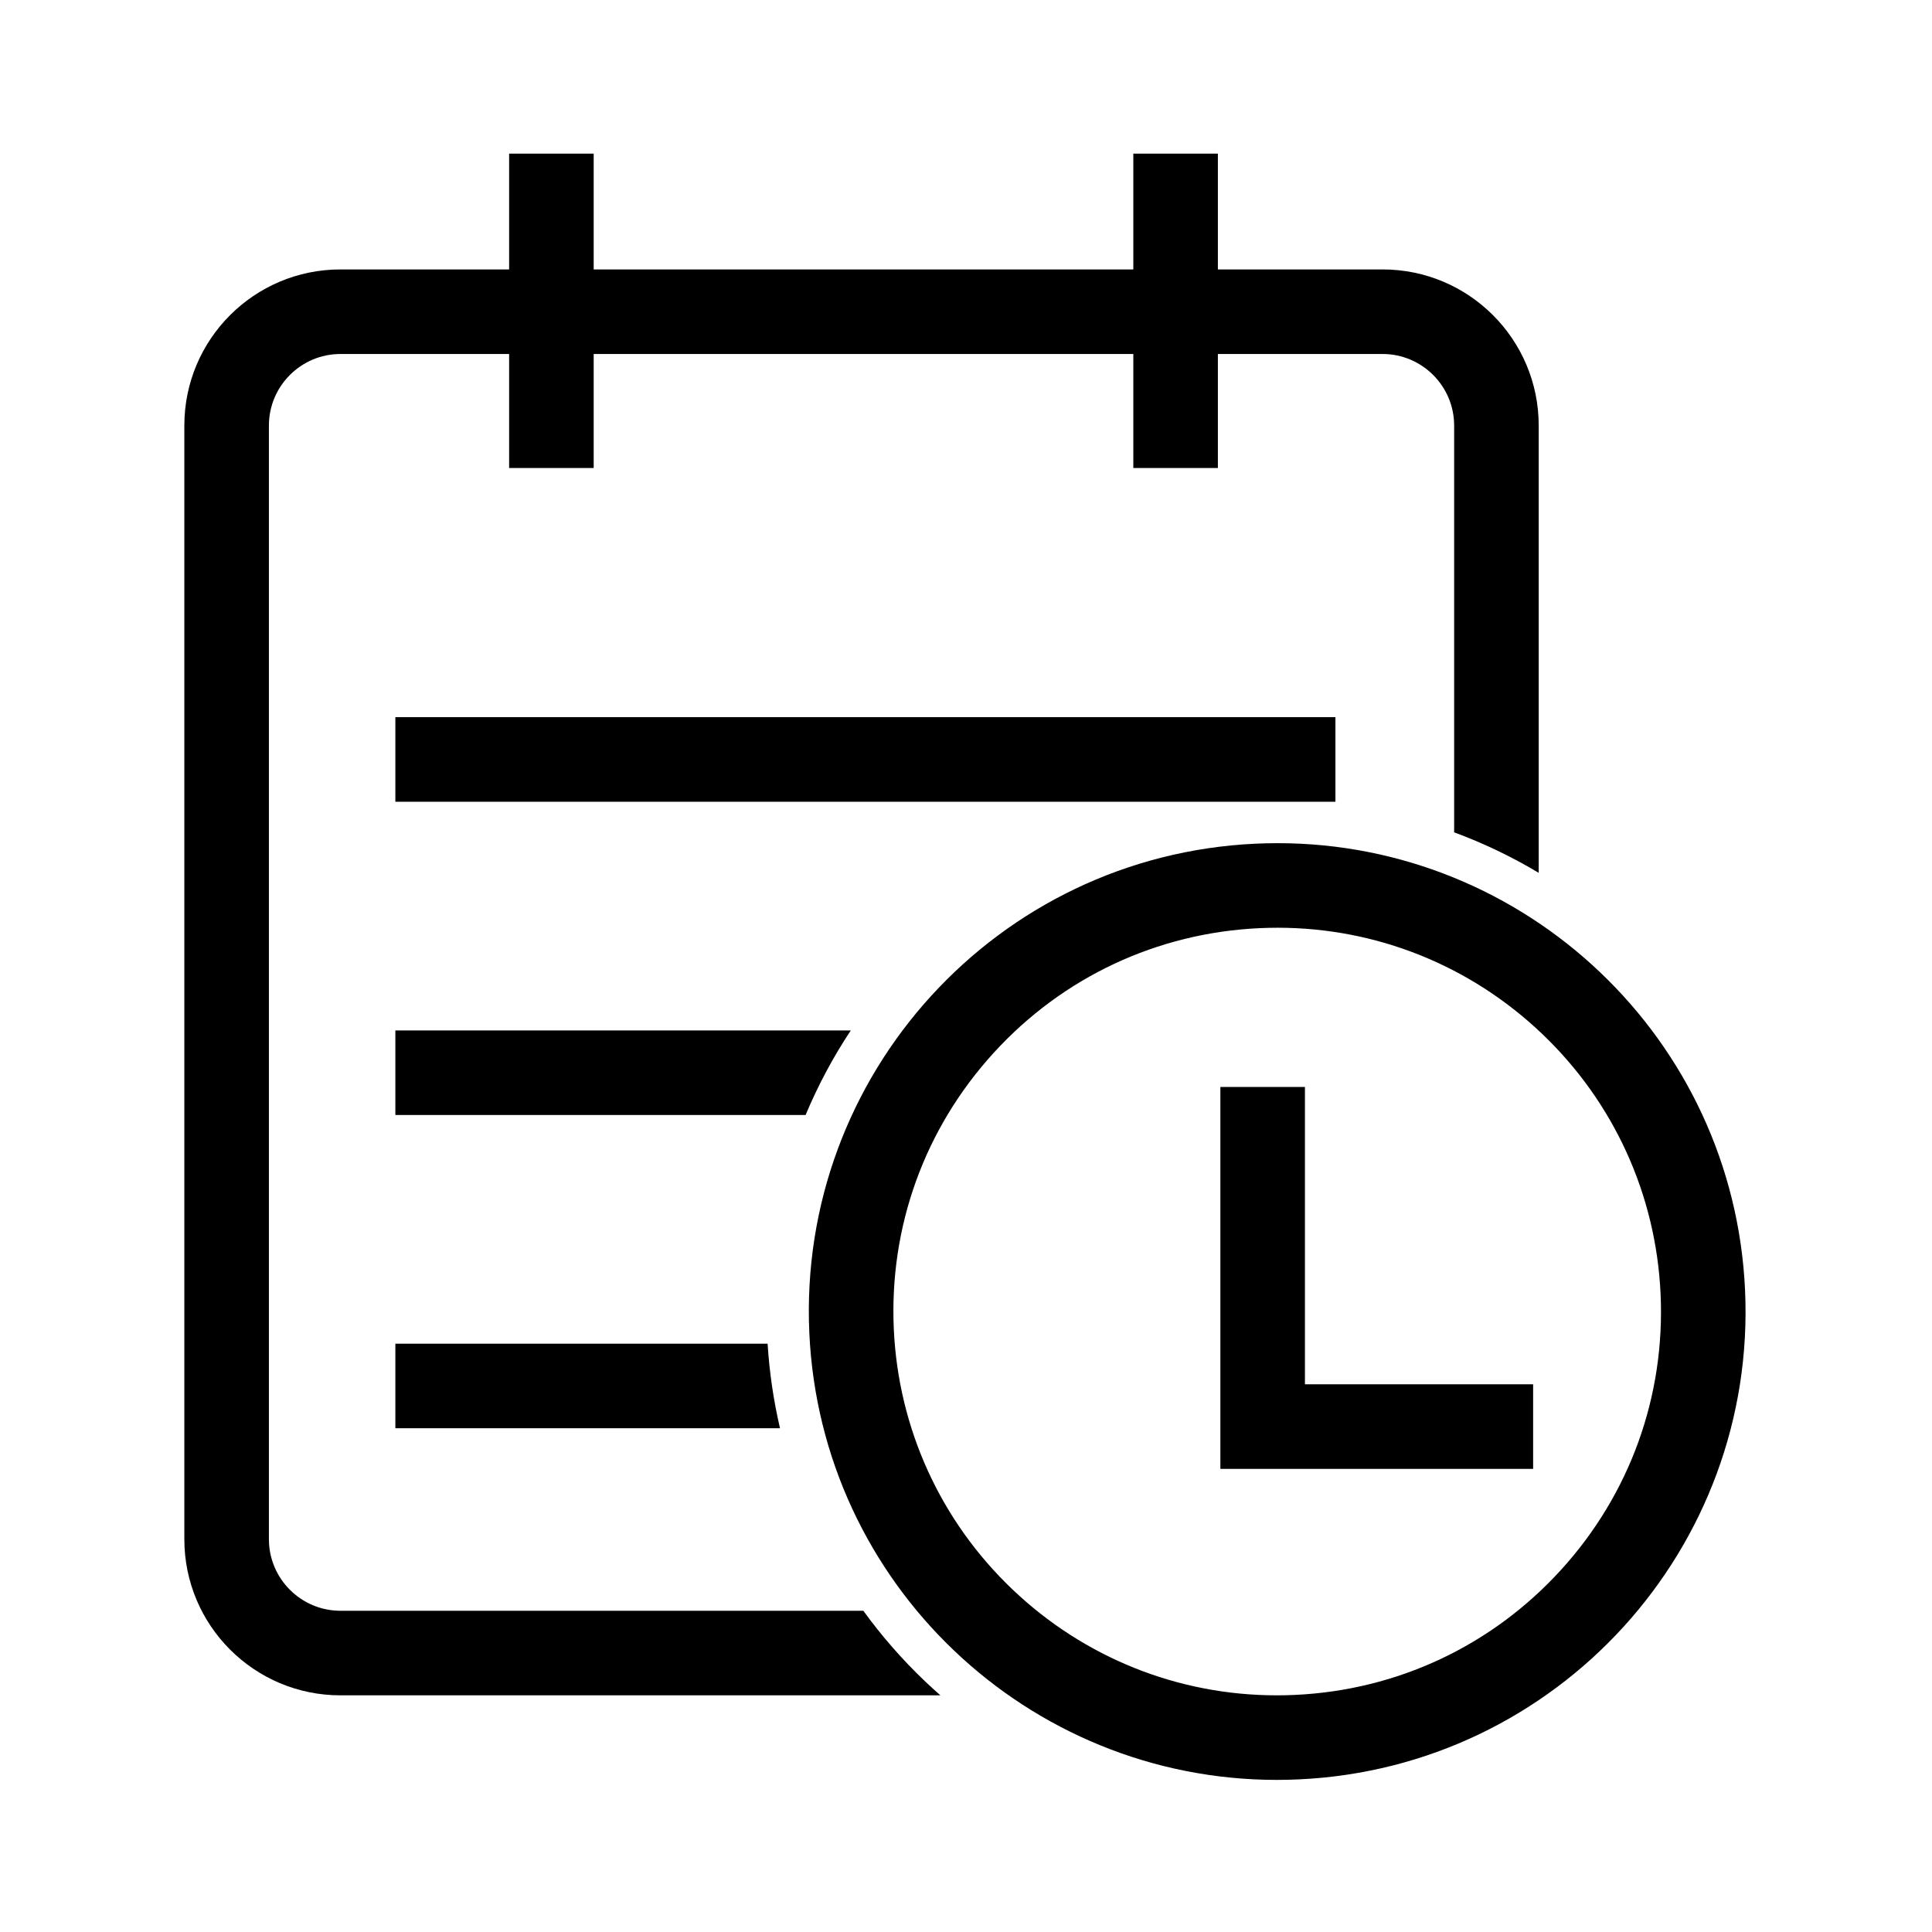
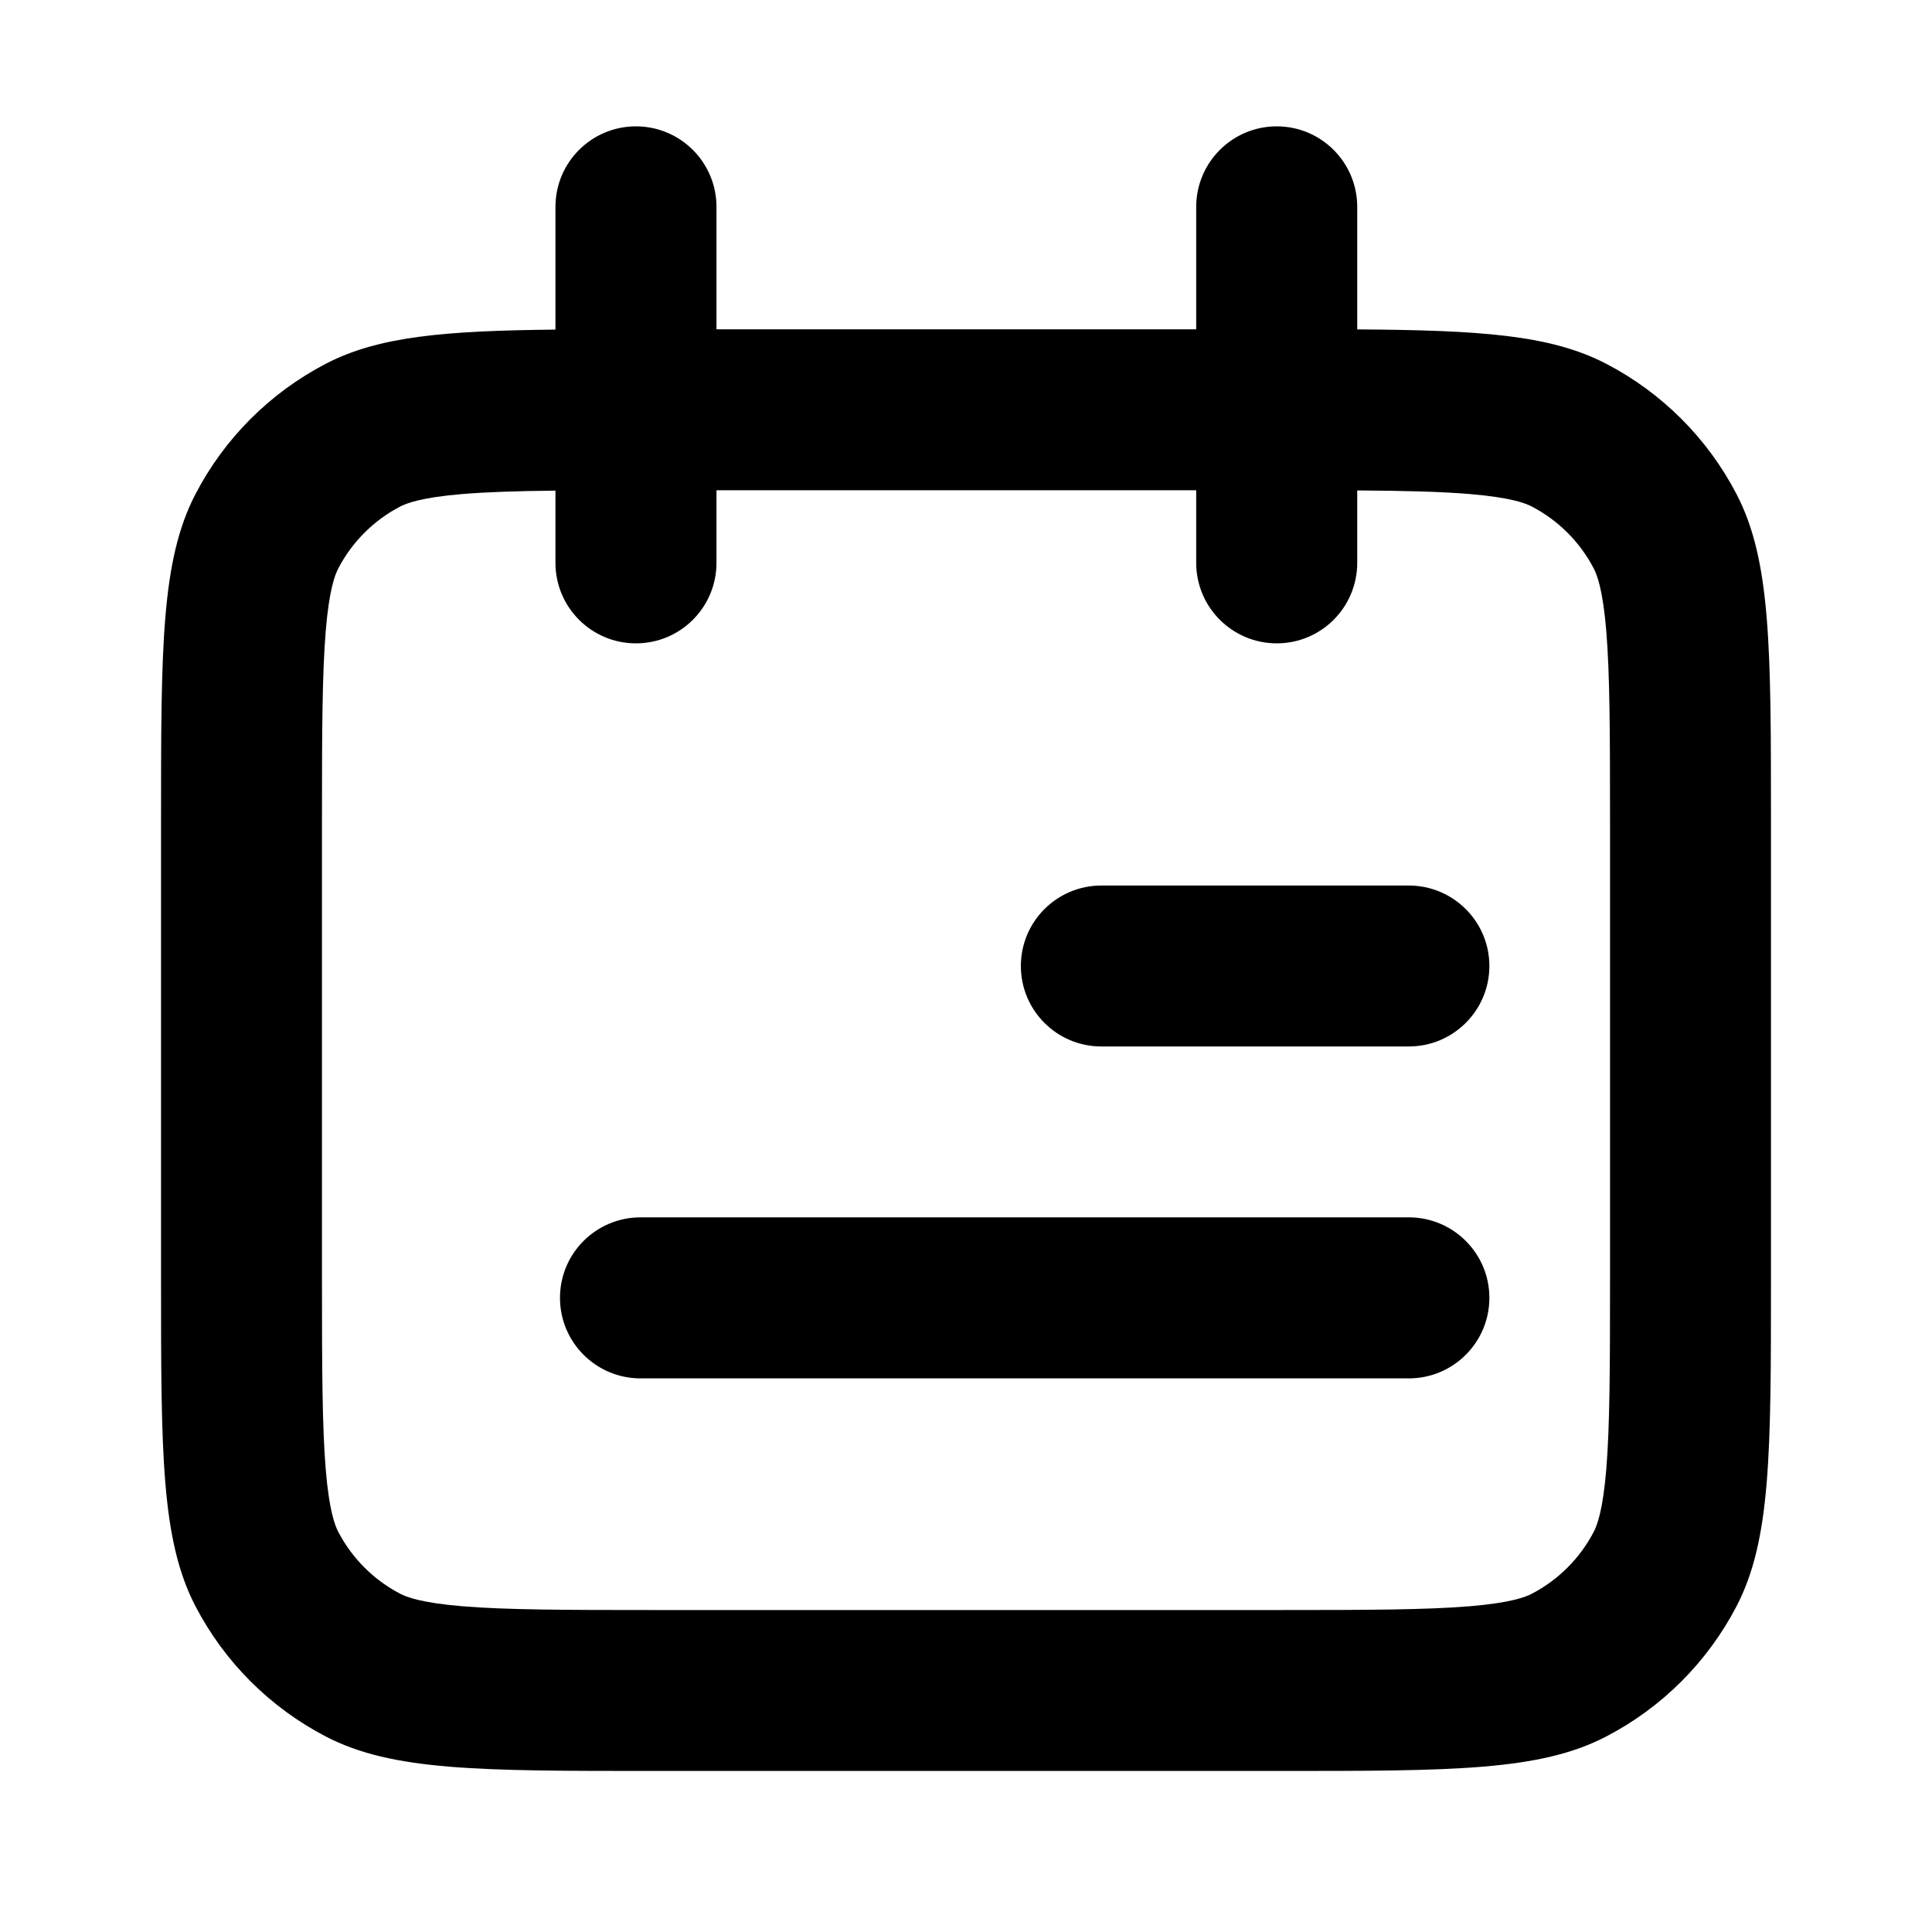
- <svg xmlns="http://www.w3.org/2000/svg" t="1692867122828" class="icon" viewBox="0 0 1024 1024" version="1.1" p-id="4021" width="64" height="64">
-   <path d="M269.845 81.431h44.821v166.626h-44.821zM677.141 491.719c52.335 0 102.092 19.938 140.106 56.139 38.126 36.311 60.462 85.284 62.892 137.9 2.506 54.277-16.274 106.28-52.882 146.432-36.607 40.152-86.66 63.643-140.936 66.15-3.181 0.147-6.401 0.221-9.576 0.221-52.342 0-102.102-19.937-140.114-56.136-38.126-36.309-60.462-85.284-62.892-137.903-2.506-54.277 16.274-106.28 52.882-146.432 36.607-40.152 86.66-63.643 140.936-66.149a208.123 208.123 0 0 1 9.576-0.221h0.009m-0.01-44.822c-3.859 0-7.747 0.089-11.643 0.269-136.952 6.324-242.847 122.47-236.525 259.422 6.144 133.056 115.942 236.794 247.78 236.794 3.859 0 7.748-0.089 11.643-0.269 136.952-6.322 242.847-122.47 236.525-259.422-6.144-133.057-115.942-236.799-247.78-236.794z" p-id="4022" />
-   <path d="M490.265 891.111a272.361 272.361 0 0 1-32.682-37.37H180.453c-20.912 0-37.927-17.014-37.927-37.926v-590.264c0-20.912 17.014-37.927 37.927-37.927H732.799c20.912 0 37.926 17.014 37.926 37.927V441.156a268.605 268.605 0 0 1 44.821 21.463V225.551c0-45.7-37.048-82.747-82.747-82.747H180.453c-45.7 0-82.747 37.048-82.747 82.747v590.264c0 45.7 37.048 82.747 82.747 82.747h317.98a273.587 273.587 0 0 1-8.169-7.451z" p-id="4023" />
-   <path d="M770.725 489.616a225.244 225.244 0 0 1 44.821 27.232v-0.214a225.183 225.183 0 0 0-44.821-27.114v0.096zM812.591 778.53H646.821V576.106h44.821v157.605h120.949zM209.551 380.121h498.256v44.821H209.551zM600.682 81.431h44.821v166.626h-44.821zM406.843 712.174H209.551v44.821h203.865a272.351 272.351 0 0 1-6.573-44.821zM450.941 546.148H209.551v44.821h217.435a268.707 268.707 0 0 1 23.955-44.821z" p-id="4024" />
+ <svg xmlns="http://www.w3.org/2000/svg" viewBox="0 0 20 20">
+   <path fill-rule="evenodd" clip-rule="evenodd" d="M5.75 2.142C5.75 1.681 6.123 1.308 6.583 1.308C7.044 1.308 7.417 1.681 7.417 2.142V3.409H12.383V2.142C12.383 1.681 12.757 1.308 13.217 1.308C13.677 1.308 14.05 1.681 14.05 2.142V3.41C15.327 3.418 16.052 3.467 16.626 3.765C17.205 4.066 17.676 4.537 17.977 5.116C18.333 5.802 18.333 6.704 18.333 8.507V13.235C18.333 15.039 18.333 15.94 17.977 16.627C17.676 17.205 17.205 17.676 16.626 17.977C15.94 18.333 15.038 18.333 13.235 18.333H6.765C4.962 18.333 4.06 18.333 3.374 17.977C2.795 17.676 2.324 17.205 2.023 16.627C1.667 15.94 1.667 15.039 1.667 13.235V8.507C1.667 6.704 1.667 5.802 2.023 5.116C2.324 4.537 2.795 4.066 3.374 3.765C3.917 3.483 4.596 3.424 5.75 3.412V2.142ZM12.383 5.075V5.826C12.383 6.287 12.757 6.66 13.217 6.66C13.677 6.66 14.05 6.287 14.05 5.826V5.077C14.54 5.08 14.909 5.089 15.212 5.114C15.643 5.15 15.793 5.21 15.858 5.244C16.132 5.387 16.355 5.61 16.498 5.884C16.532 5.95 16.592 6.099 16.628 6.53C16.665 6.982 16.667 7.577 16.667 8.507V13.235C16.667 14.165 16.665 14.76 16.628 15.212C16.592 15.643 16.532 15.793 16.498 15.858C16.355 16.132 16.132 16.355 15.858 16.498C15.793 16.532 15.643 16.592 15.212 16.628C14.76 16.665 14.165 16.667 13.235 16.667H6.765C5.835 16.667 5.24 16.665 4.788 16.628C4.357 16.592 4.208 16.532 4.142 16.498C3.868 16.355 3.645 16.132 3.502 15.858C3.468 15.793 3.408 15.643 3.372 15.212C3.335 14.76 3.333 14.165 3.333 13.235V8.507C3.333 7.577 3.335 6.982 3.372 6.53C3.408 6.099 3.468 5.95 3.502 5.884C3.645 5.61 3.868 5.387 4.142 5.244C4.208 5.21 4.357 5.15 4.788 5.114C5.049 5.093 5.357 5.083 5.75 5.079V5.826C5.75 6.287 6.123 6.66 6.583 6.66C7.044 6.66 7.417 6.287 7.417 5.826V5.075H12.383ZM14.584 9.167C15.044 9.167 15.418 9.54 15.418 10C15.418 10.46 15.044 10.833 14.584 10.833H11.401C10.941 10.833 10.568 10.46 10.568 10C10.568 9.54 10.941 9.167 11.401 9.167H14.584ZM15.418 13.435C15.418 12.975 15.044 12.602 14.584 12.602H6.631C6.17 12.602 5.797 12.975 5.797 13.435C5.797 13.896 6.17 14.269 6.631 14.269H14.584C15.044 14.269 15.418 13.896 15.418 13.435Z" />
</svg>
